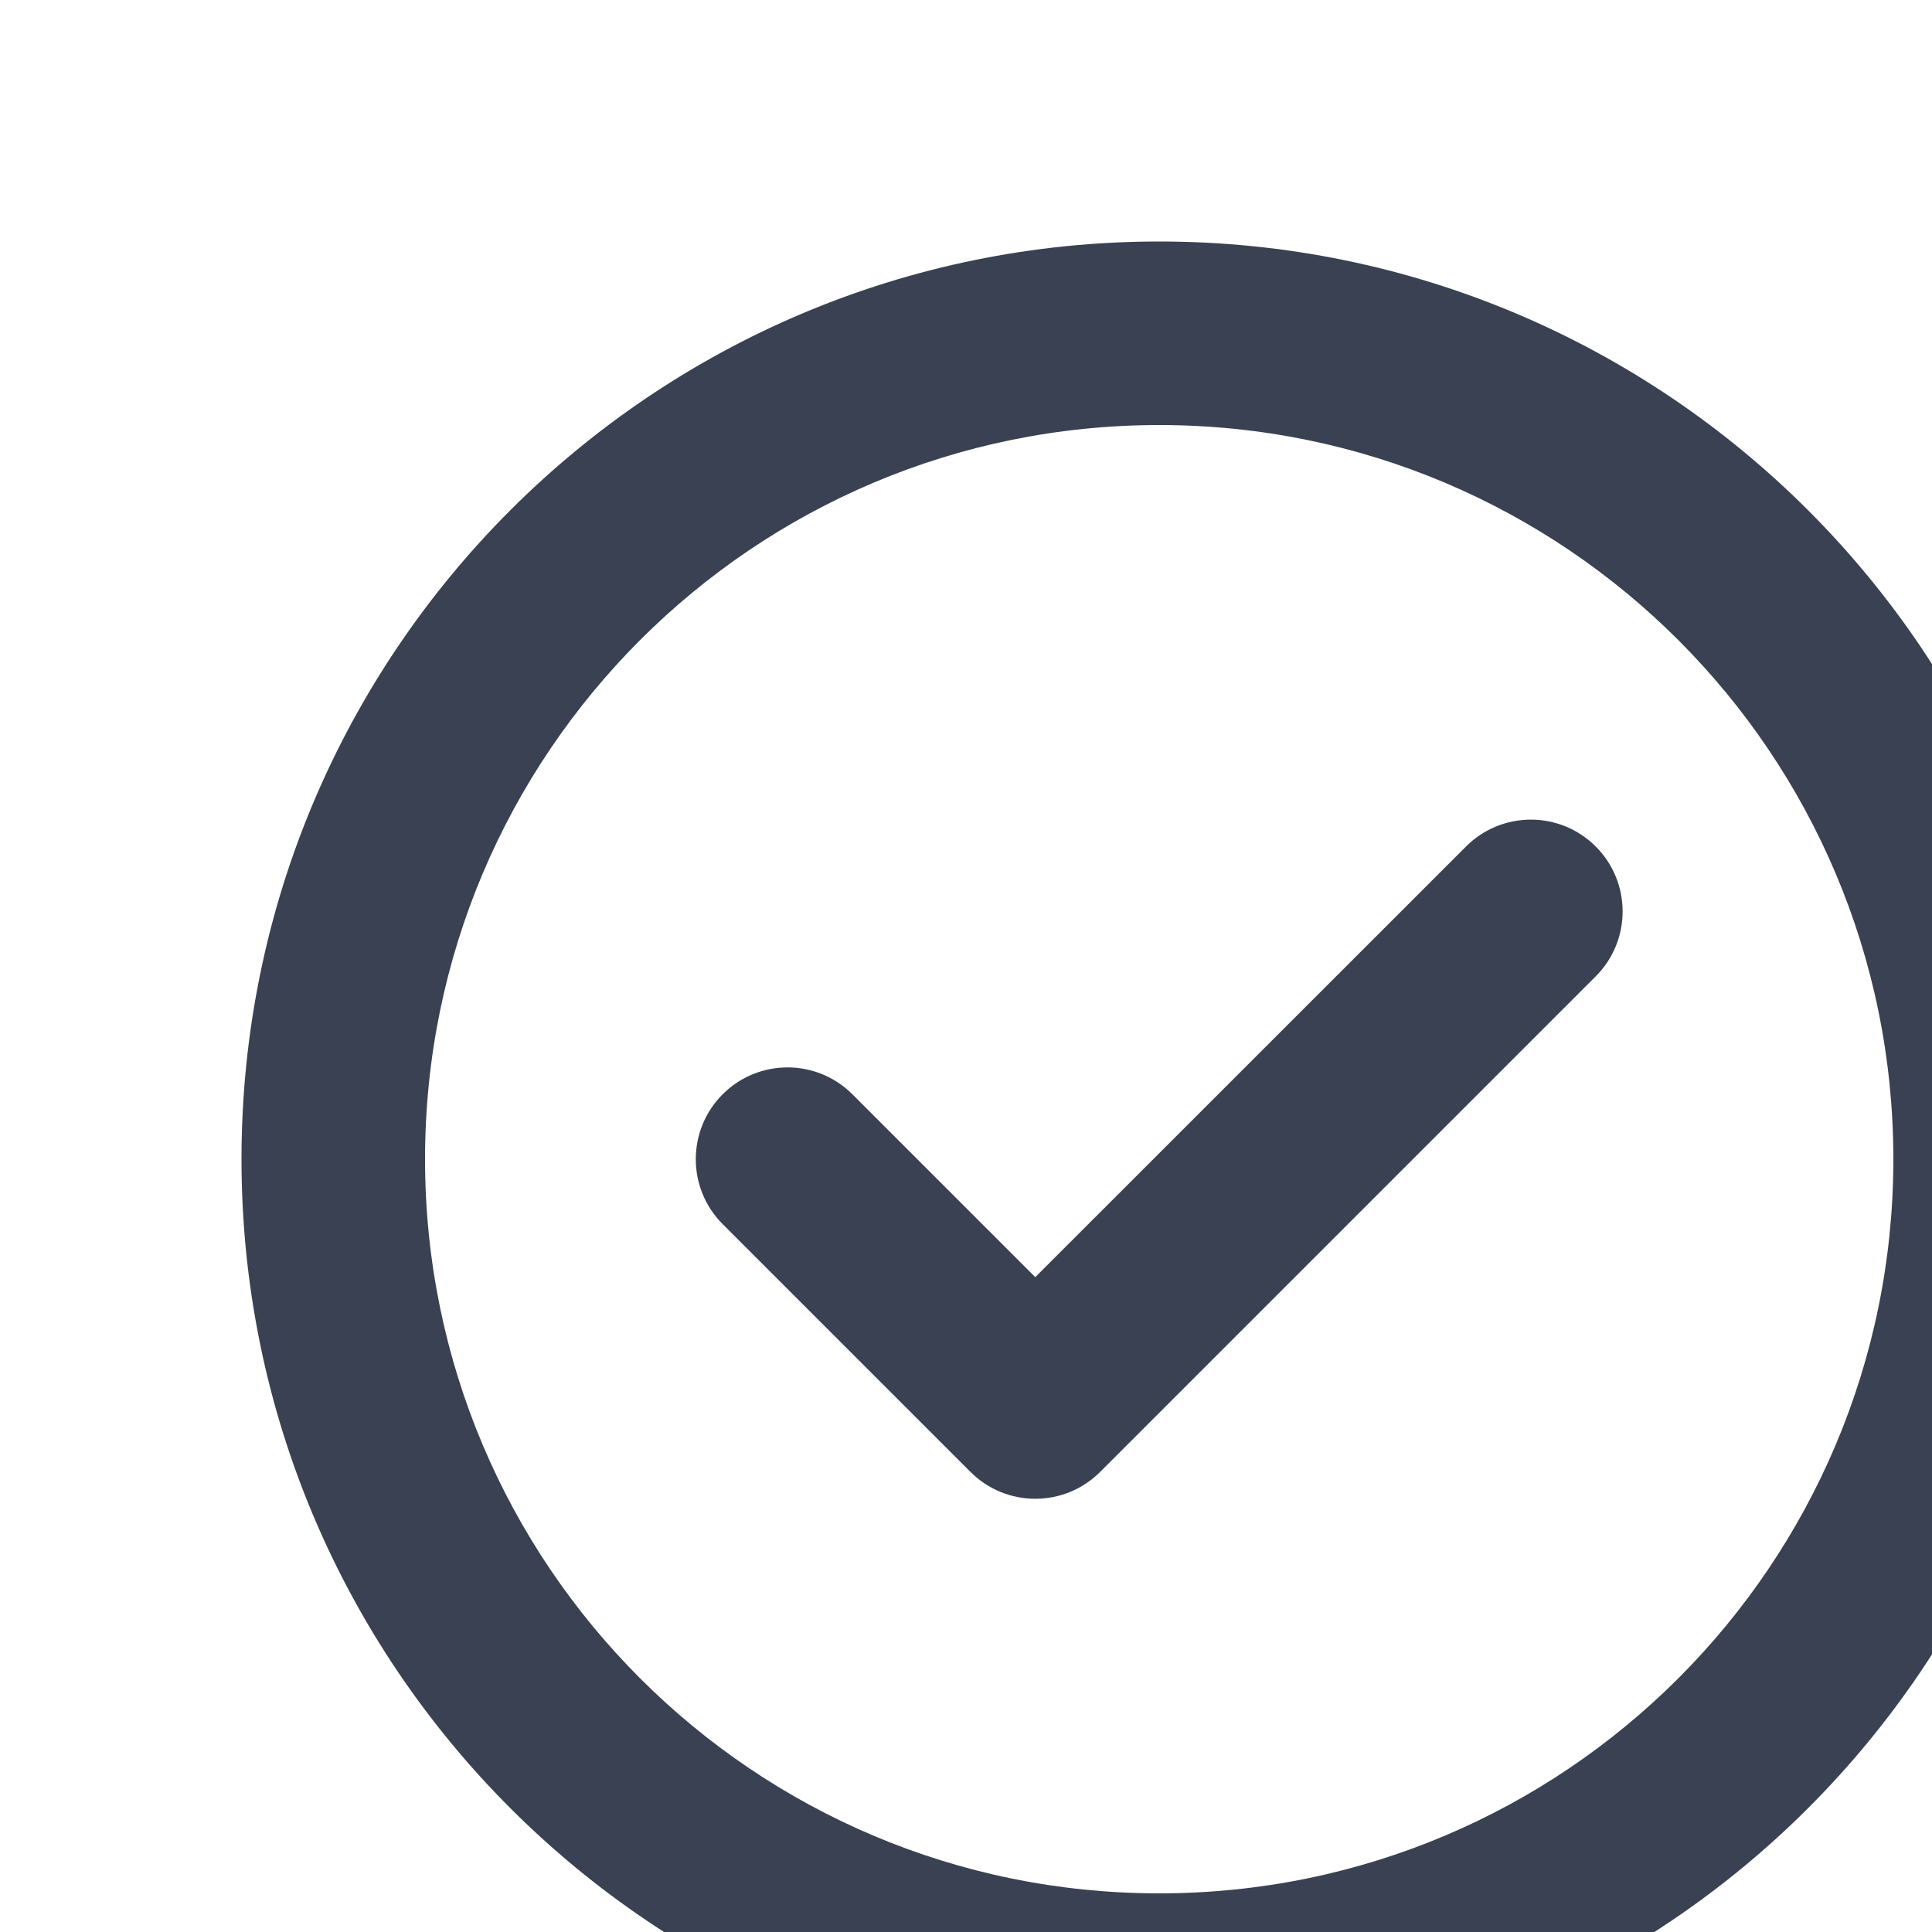
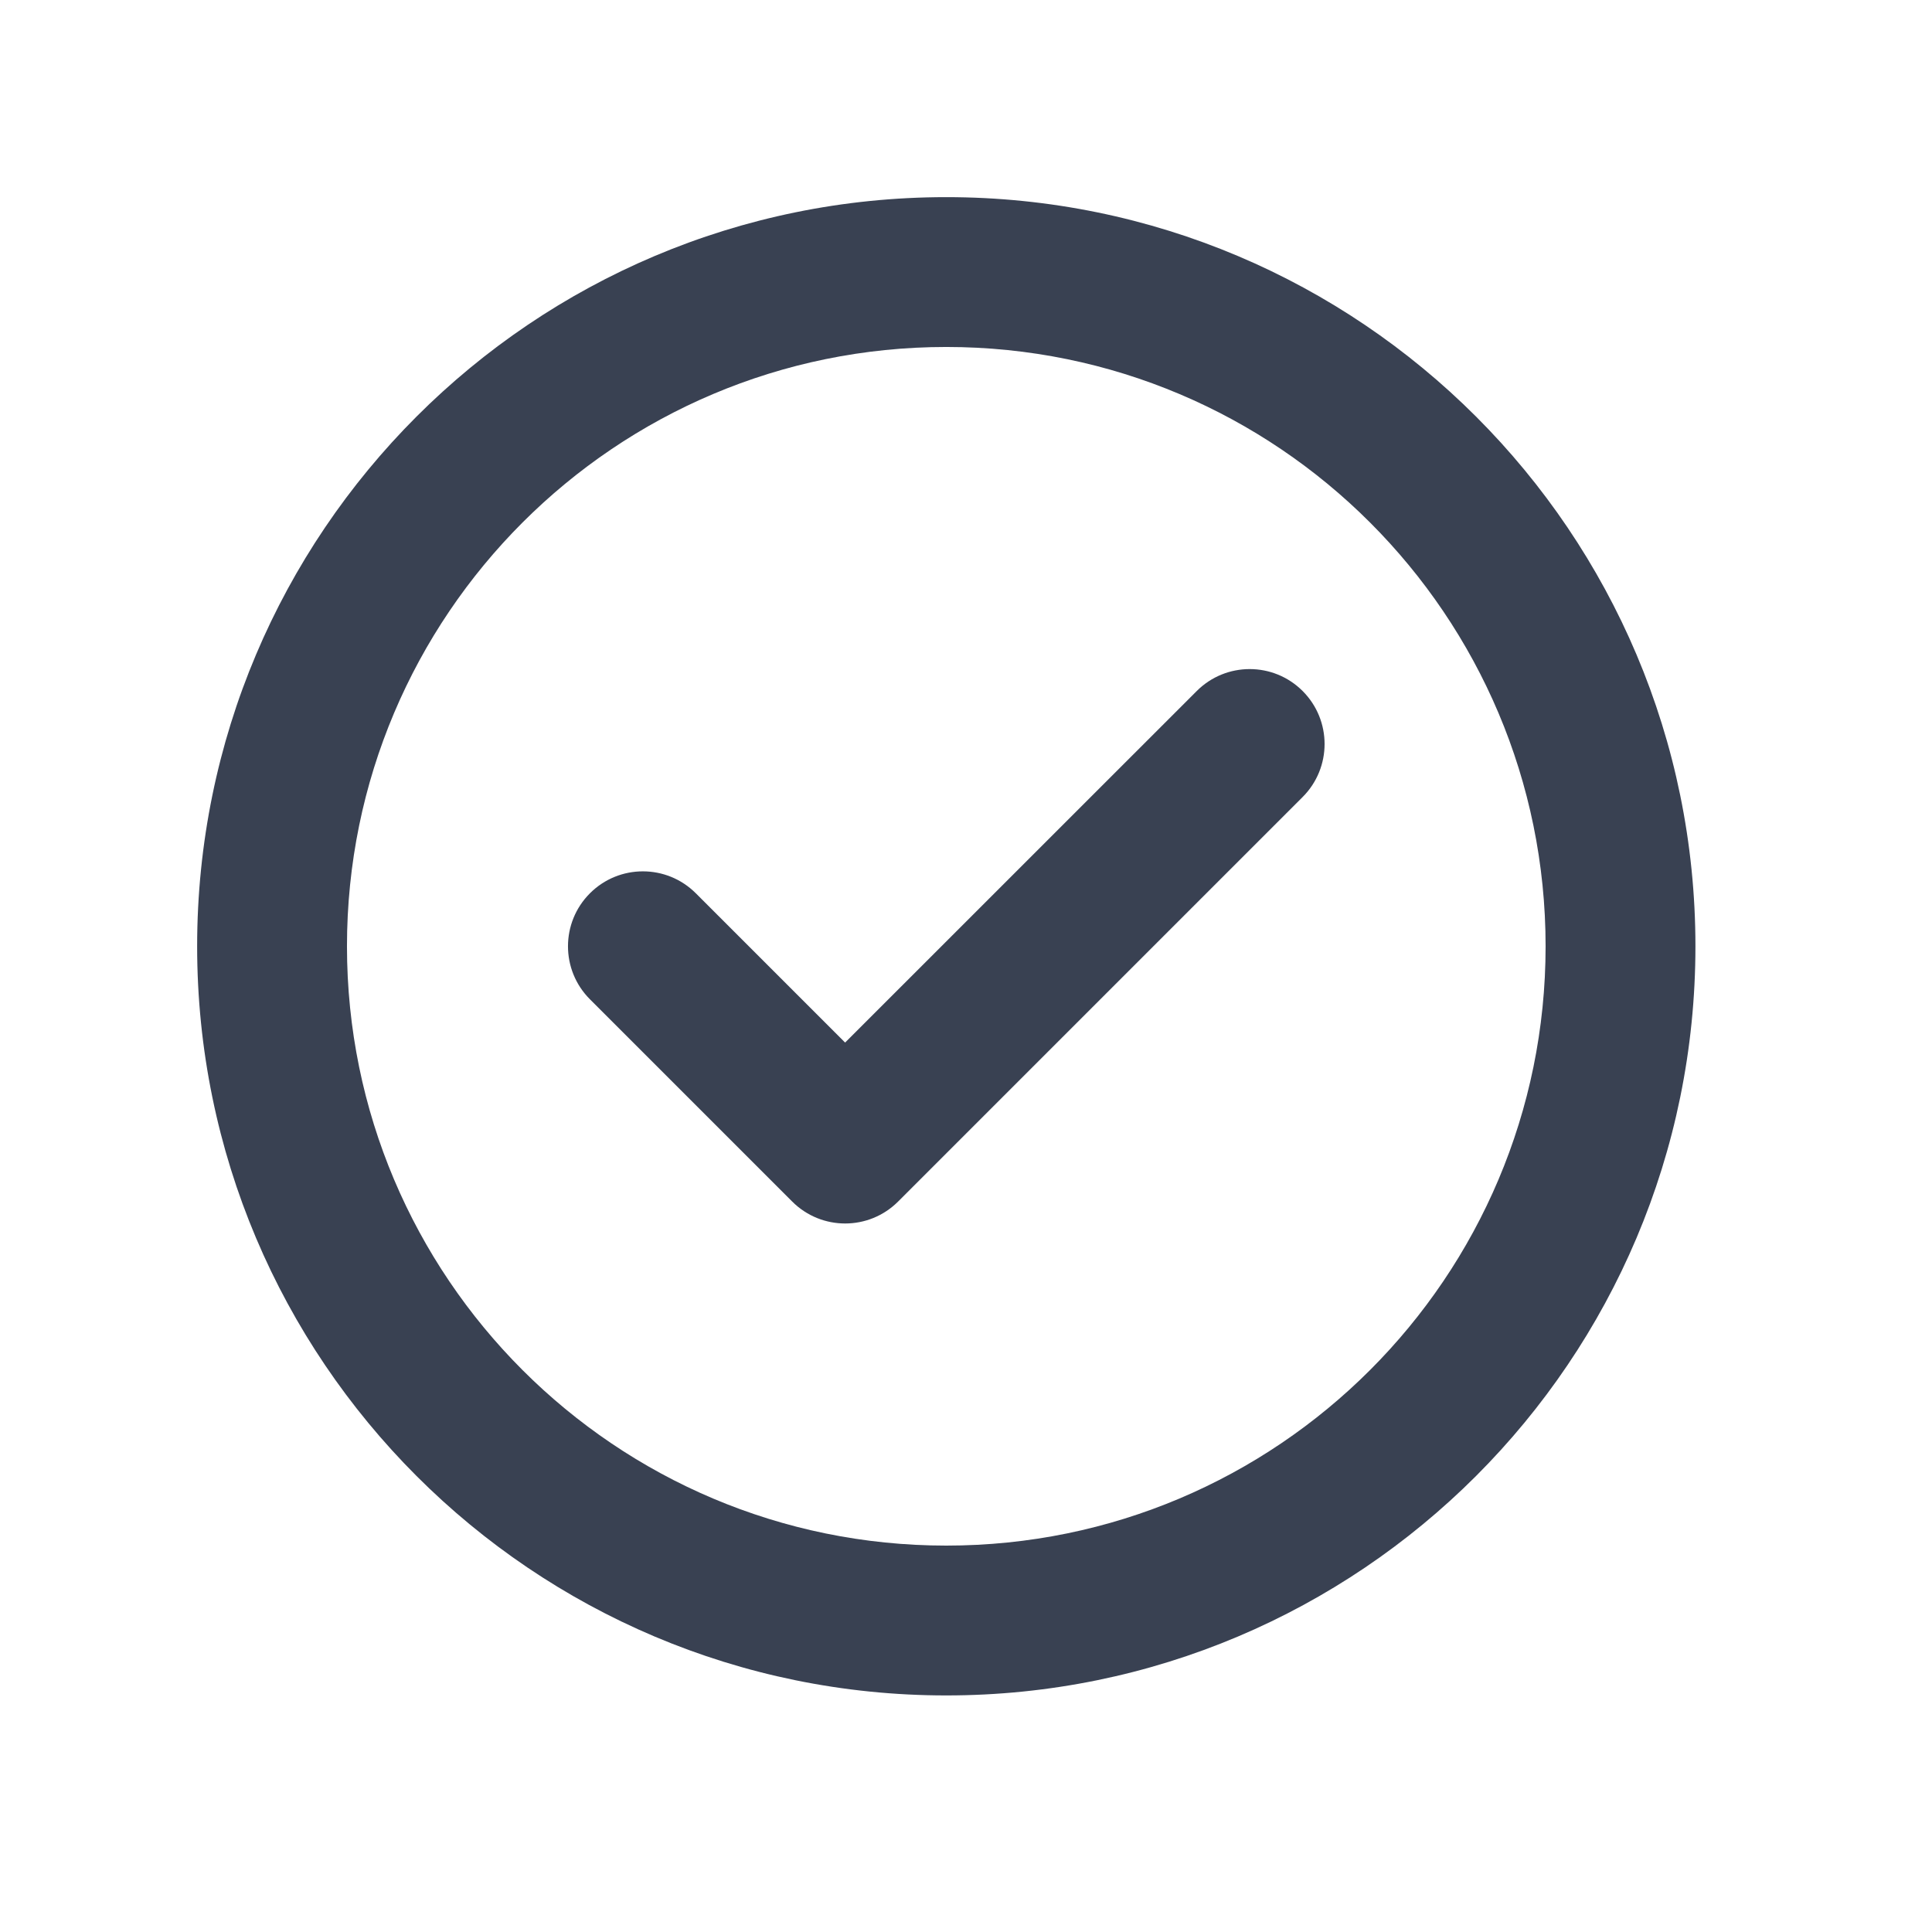
- <svg xmlns="http://www.w3.org/2000/svg" width="20px" height="20px" viewBox="0 0 20 20" version="1.1">
+ <svg xmlns="http://www.w3.org/2000/svg" width="100%" height="100%" viewBox="0 0 24.5 24.5" version="1.1">
  <defs />
  <g id="Components" stroke="none" stroke-width="1" fill="none" fill-rule="evenodd">
-     <g id="Component-Library" transform="translate(-374, -3130)">
-       <g id="Icon/Confirm-Dark" transform="translate(374, 3130)">
-         <rect id="Rectangle-6-Copy-5" x="0" y="0" width="24" height="24" />
+     <g id="Component-Library">
+       <g id="Icon/Confirm-Dark">
+         <rect id="Rectangle-6-Copy-5" x="0" y="0" />
        <path d="M12,21.5 C6.753,21.5 2.5,17.247 2.5,12 C2.5,6.753 6.753,2.5 12,2.5 C17.247,2.5 21.5,6.753 21.5,12 C21.5,17.247 17.247,21.5 12,21.5 Z M12,19.6 C16.197,19.6 19.6,16.197 19.6,12 C19.6,7.803 16.197,4.4 12,4.4 C7.803,4.4 4.4,7.803 4.4,12 C4.4,16.197 7.803,19.6 12,19.6 Z M15.176,8.763 C15.547,8.392 16.148,8.392 16.519,8.763 C16.89,9.134 16.89,9.736 16.519,10.107 L11.389,15.237 C11.018,15.608 10.417,15.608 10.046,15.237 L7.481,12.672 C7.11,12.301 7.11,11.699 7.481,11.328 C7.852,10.957 8.453,10.957 8.824,11.328 L10.717,13.221 L15.176,8.763 Z" id="Confirm" fill="#394152" fill-rule="evenodd" />
      </g>
    </g>
  </g>
</svg>
